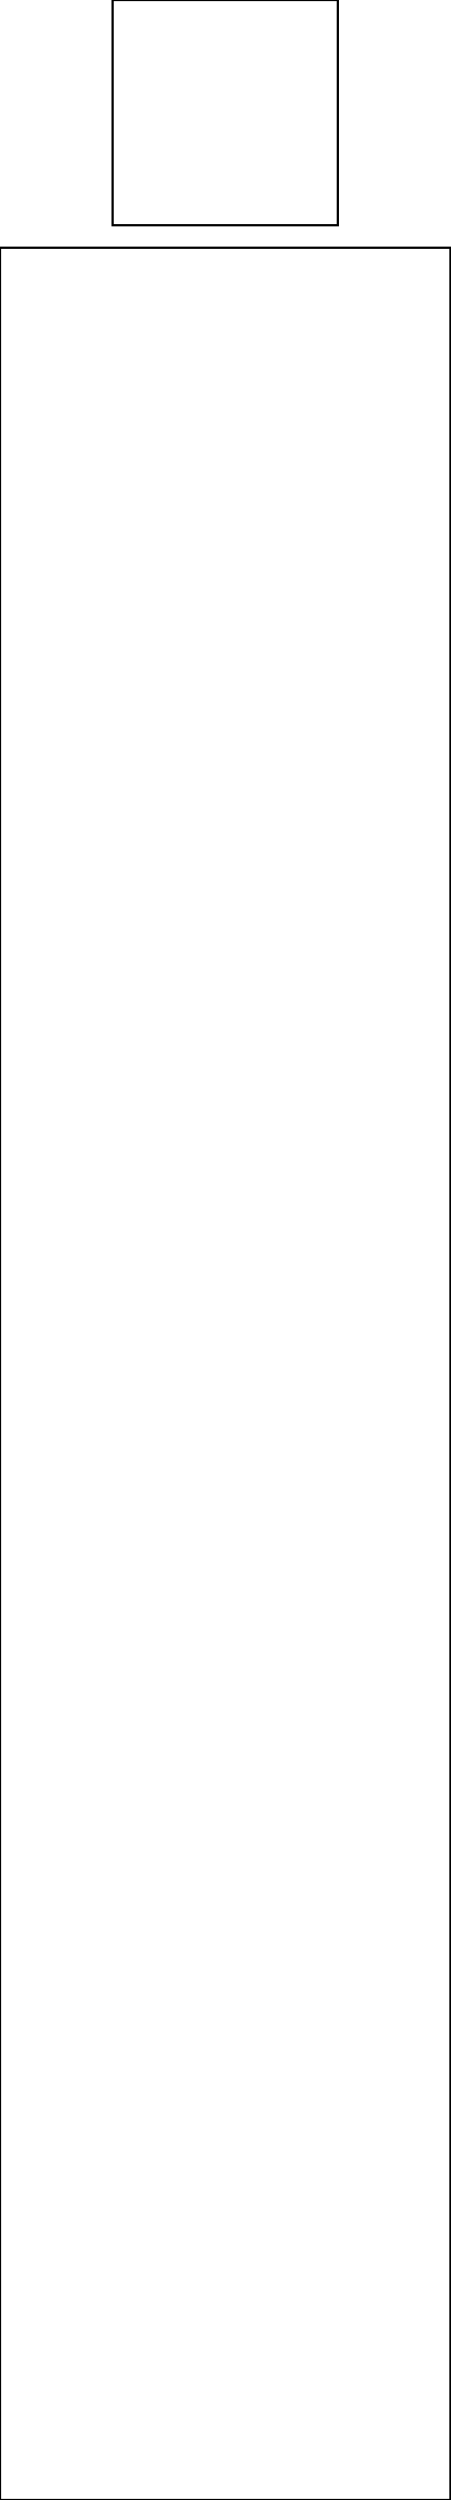
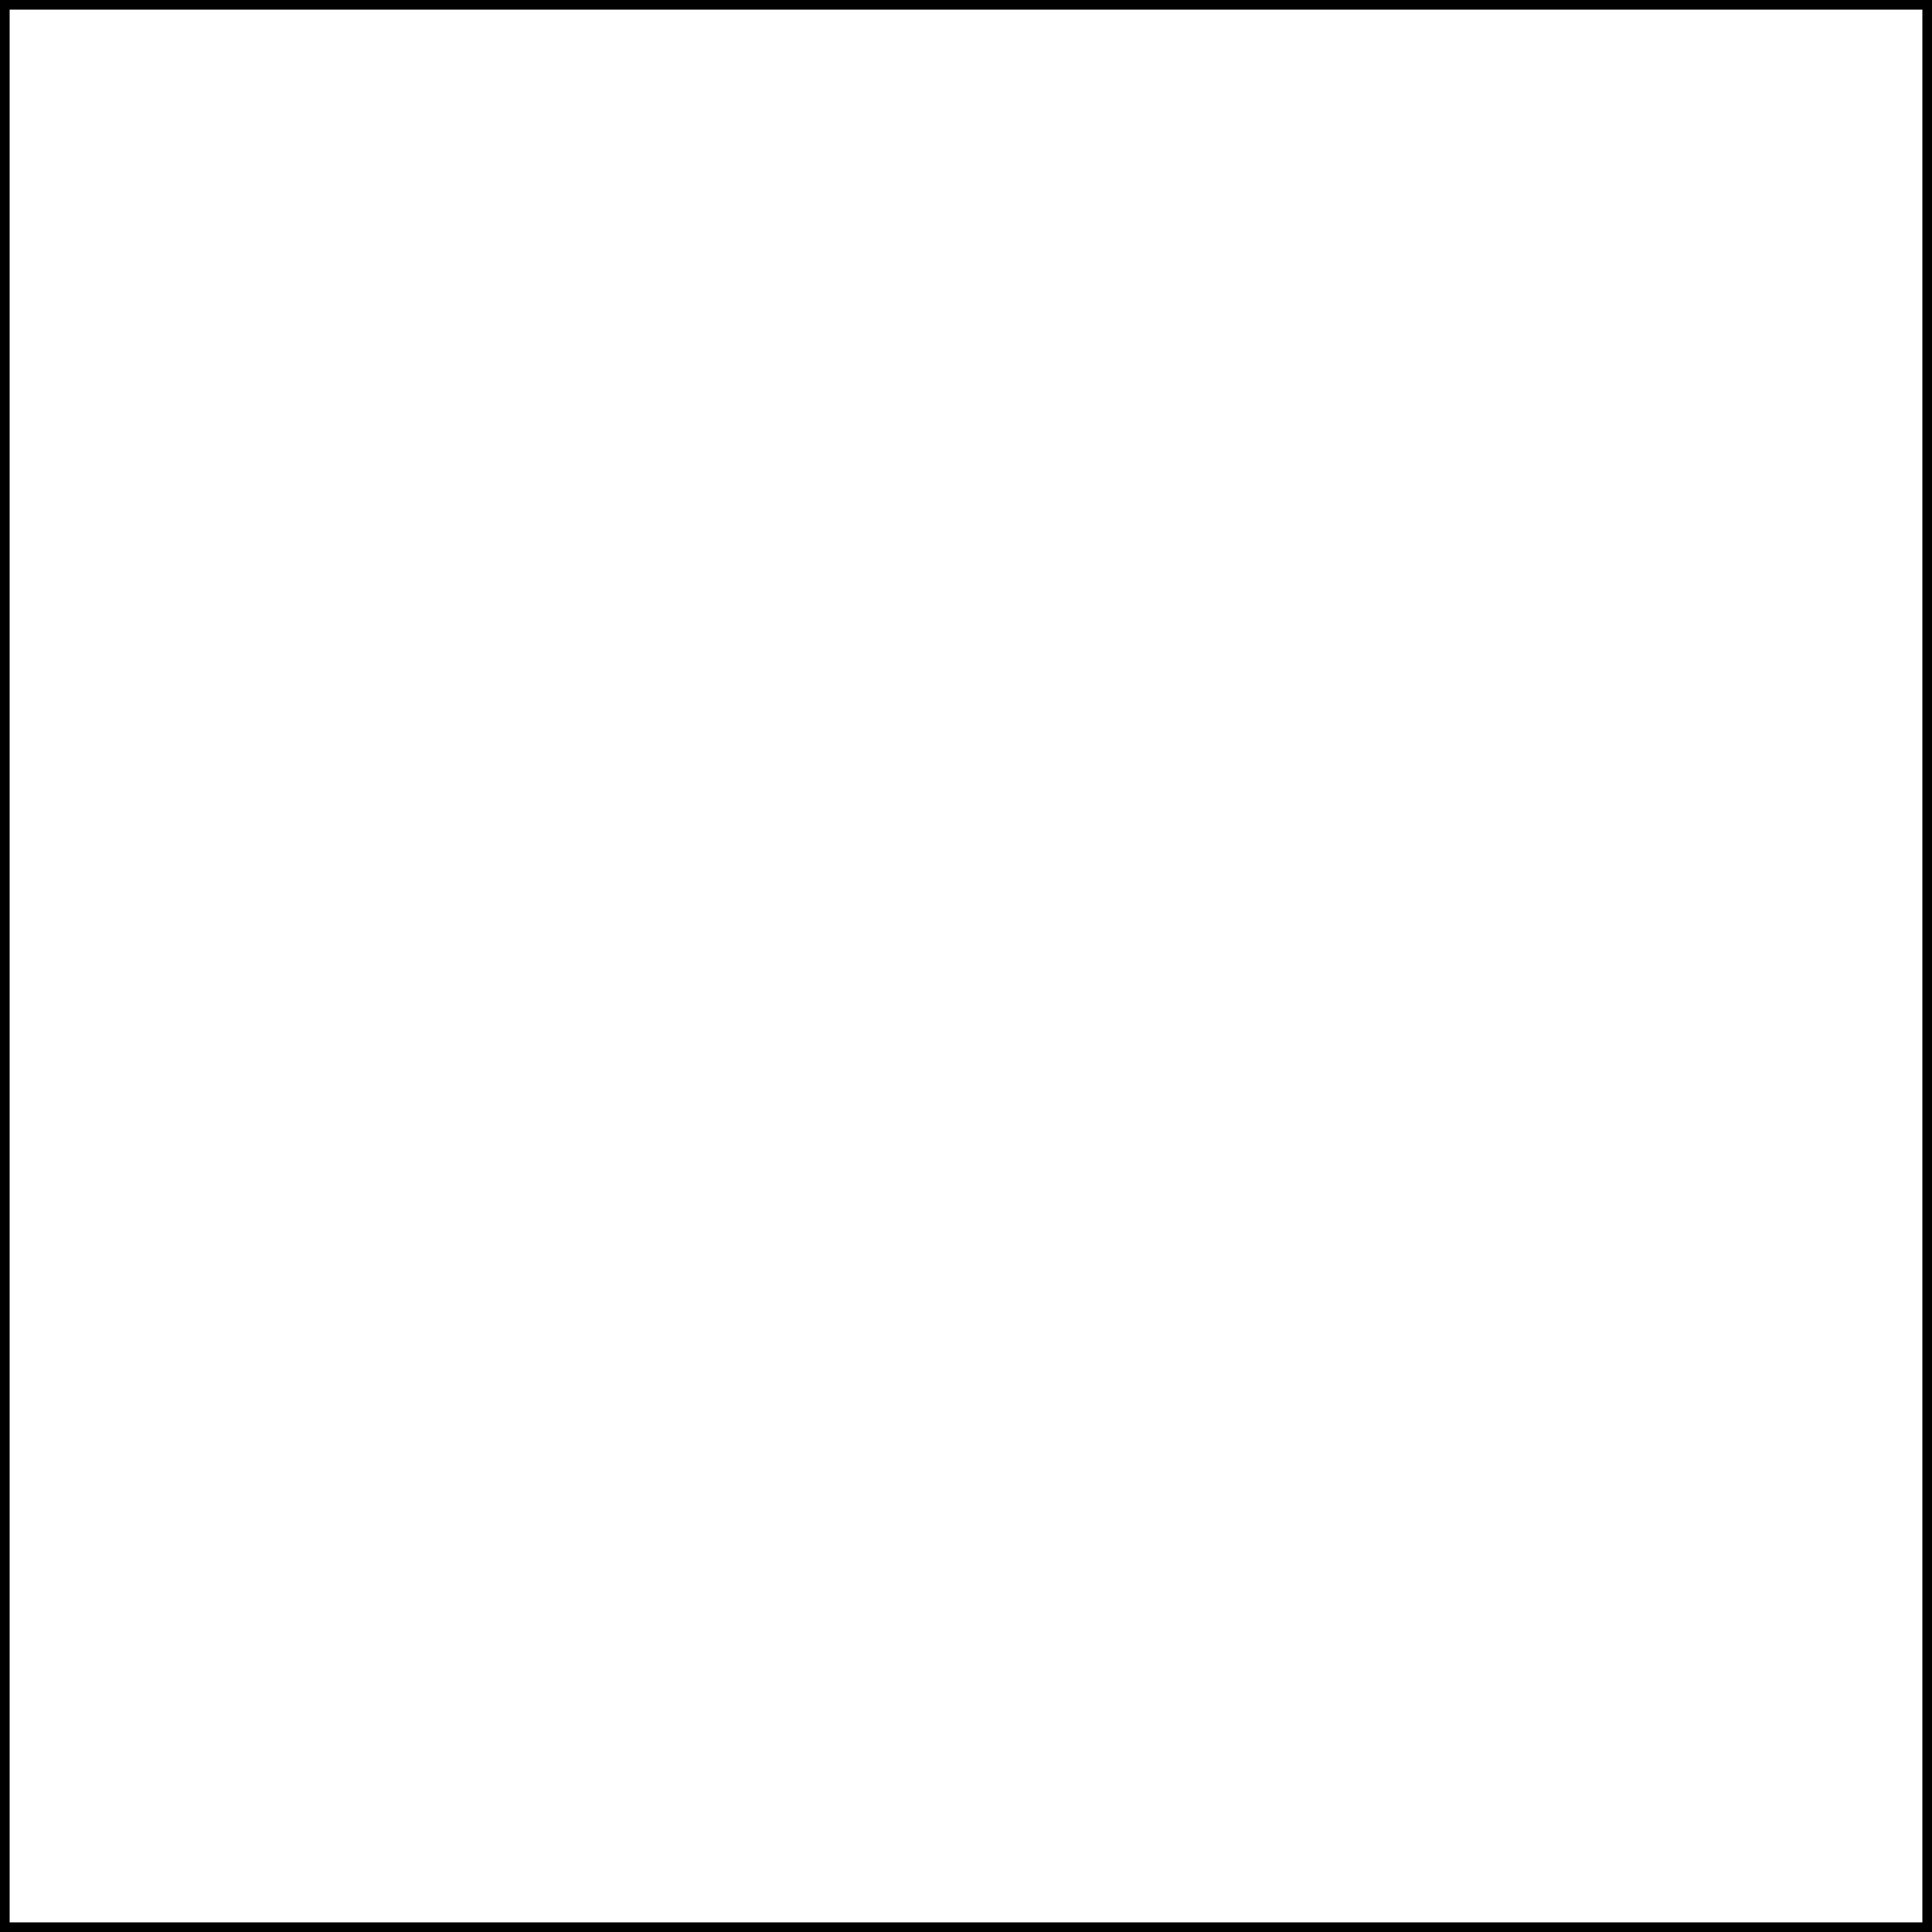
- <svg xmlns="http://www.w3.org/2000/svg" baseProfile="tiny" height="111 mm" width="20 mm" viewBox="0 0 20 111" version="1.1" stroke="black" stroke-width=".1" fill="none">
-   <path d="M0 11 L20 11 L20 111 L19.949 111 L19.897 111 L19.846 111 L19.794 111 L19.741 111 L19.687 111 L19.631 111 L19.574 111 L19.515 111 L19.452 111 L19.387 111 L19.318 111 L19.245 111 L19.166 111 L19.08 111 L18.987 111 L18.884 111 L18.77 111 L18.642 111 L18.495 111 L18.326 111 L18.126 111 L17.886 111 L17.591 111 L17.217 111 L16.724 111 L16.041 111 L15.026 111 L13.345 111 L10 111 L0 111 z" />
-   <path d="M5 10 L5 5 L5 0 L10 0 L15 0 L15 5 L15 10 L10 10 z" />
+ <svg xmlns="http://www.w3.org/2000/svg" baseProfile="tiny" height="10 mm" width="10 mm" viewBox="0 0 10 10" version="1.1" stroke="black" stroke-width=".1" fill="none">
+   <path d="M0 10 L0 5 L0 0 L5 0 L10 0 L10 5 L10 10 L5 10 z" />
</svg>
